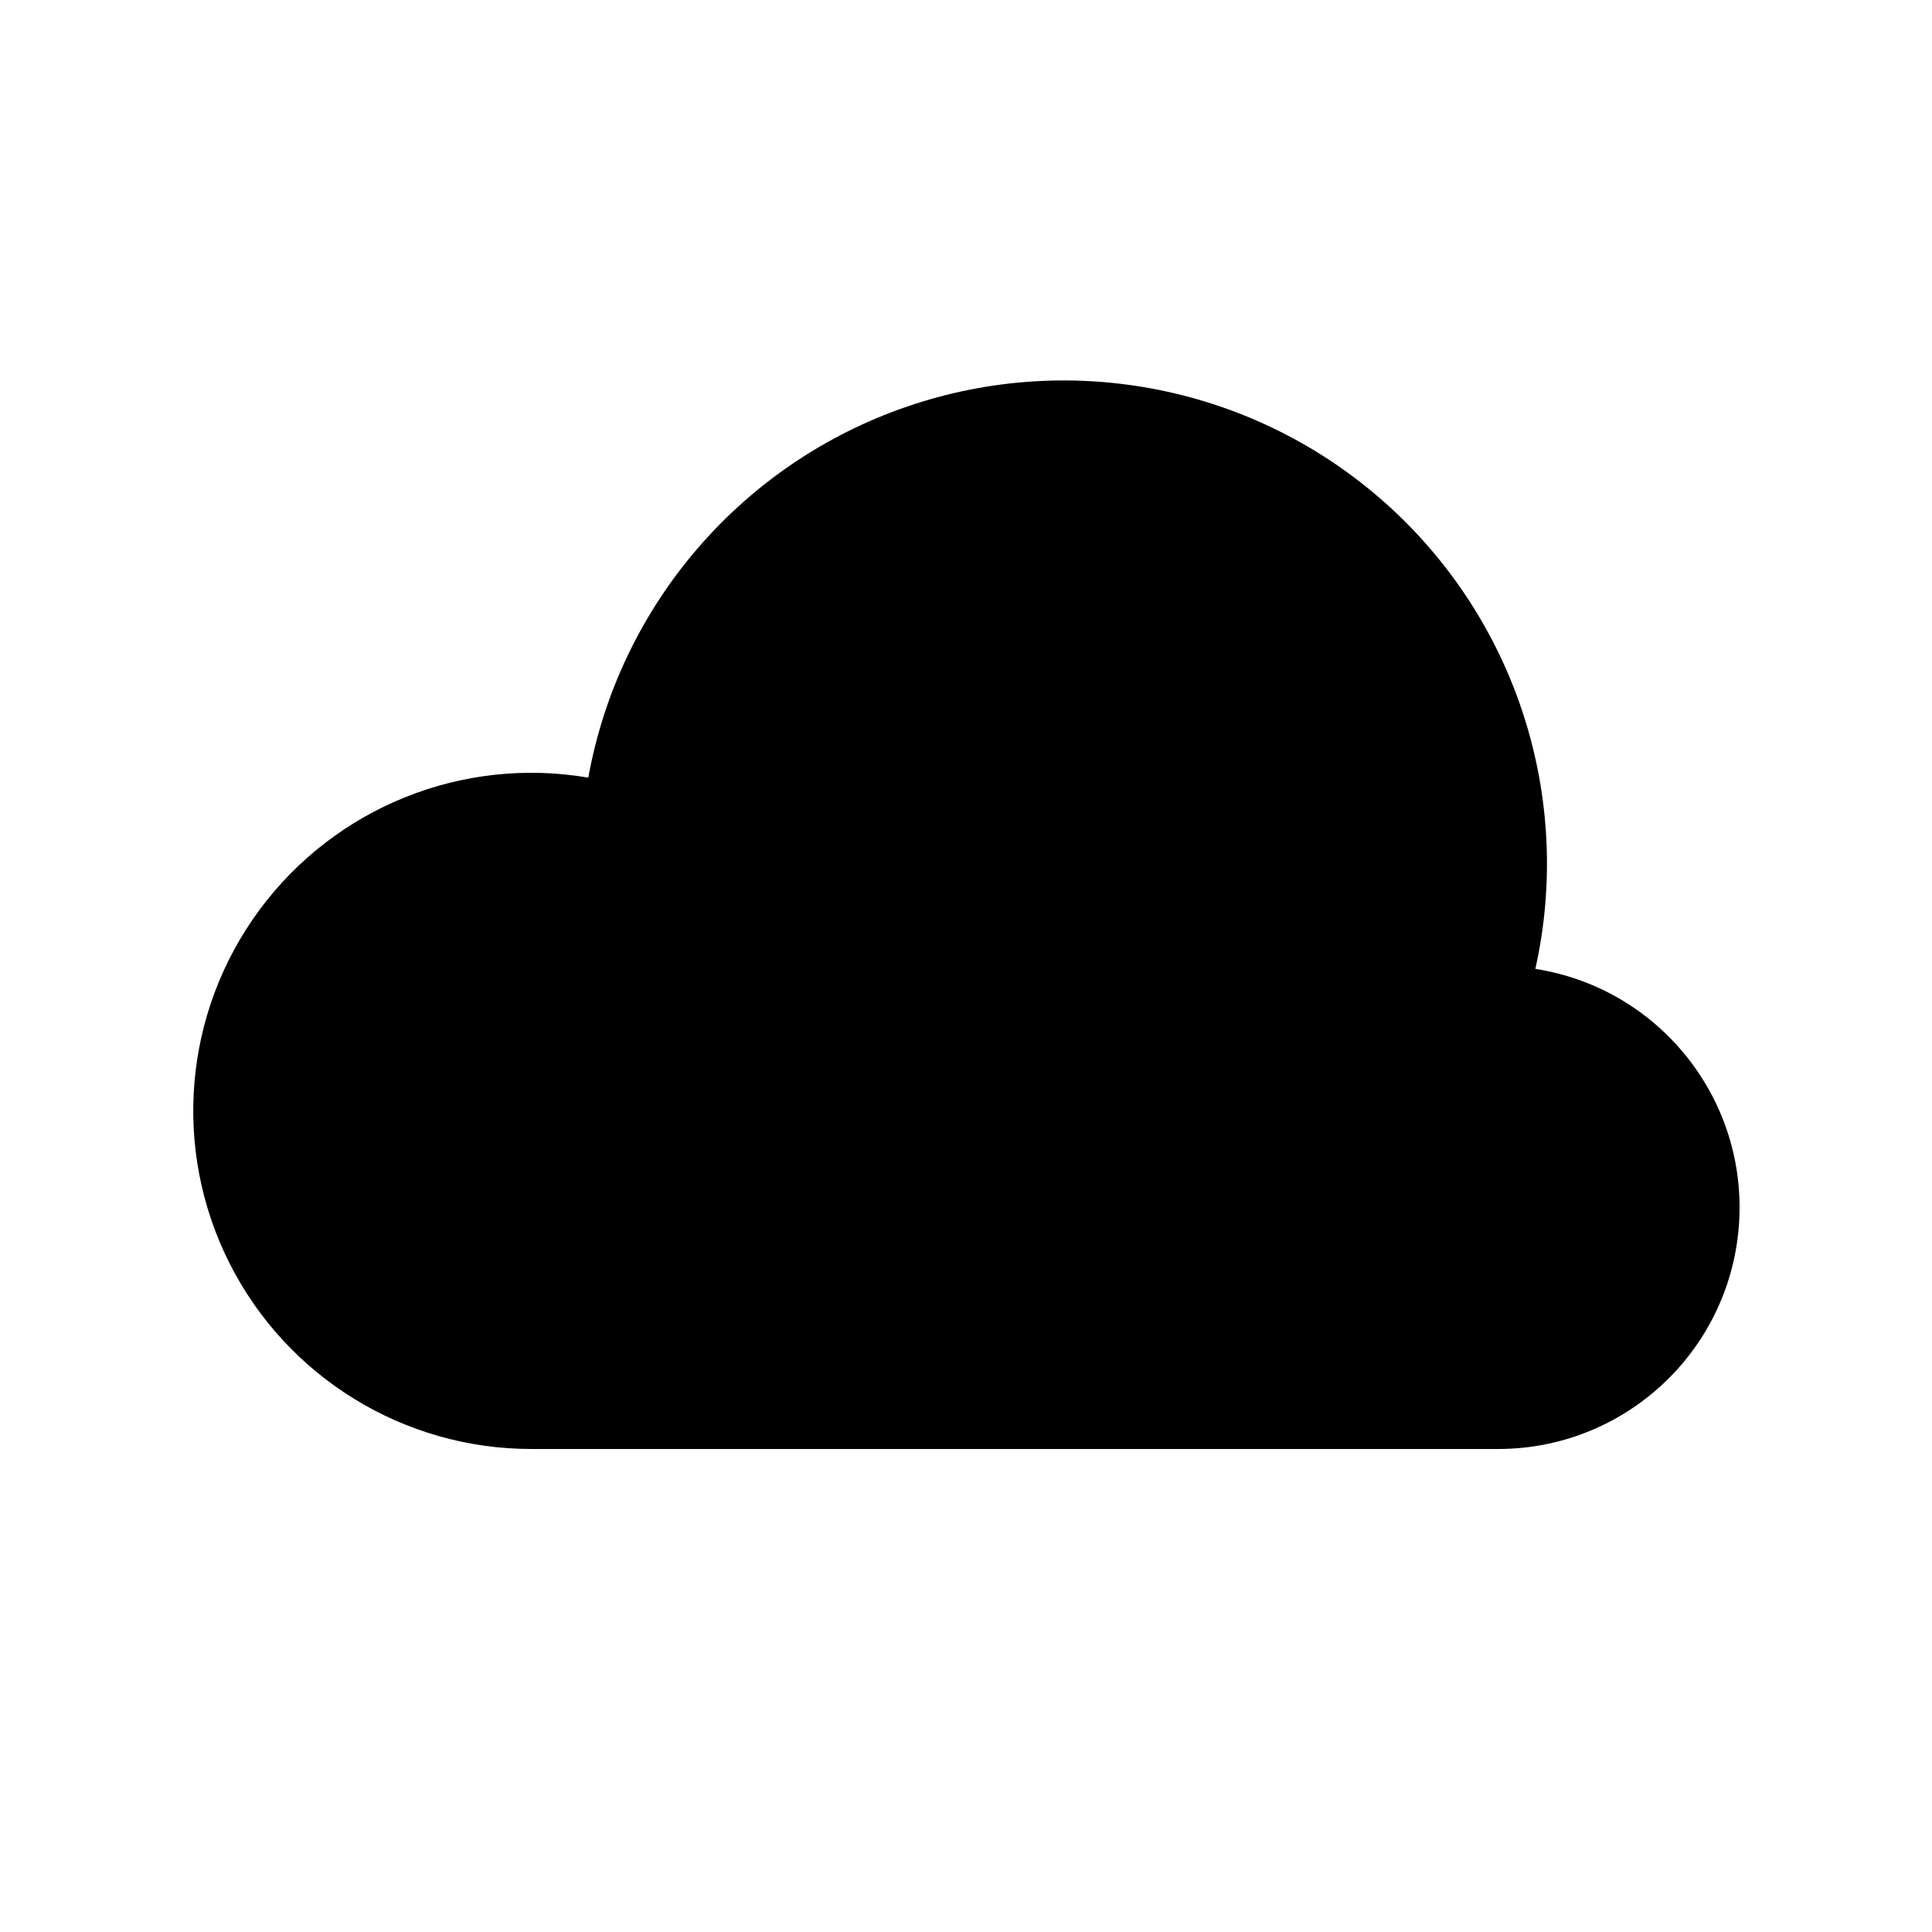
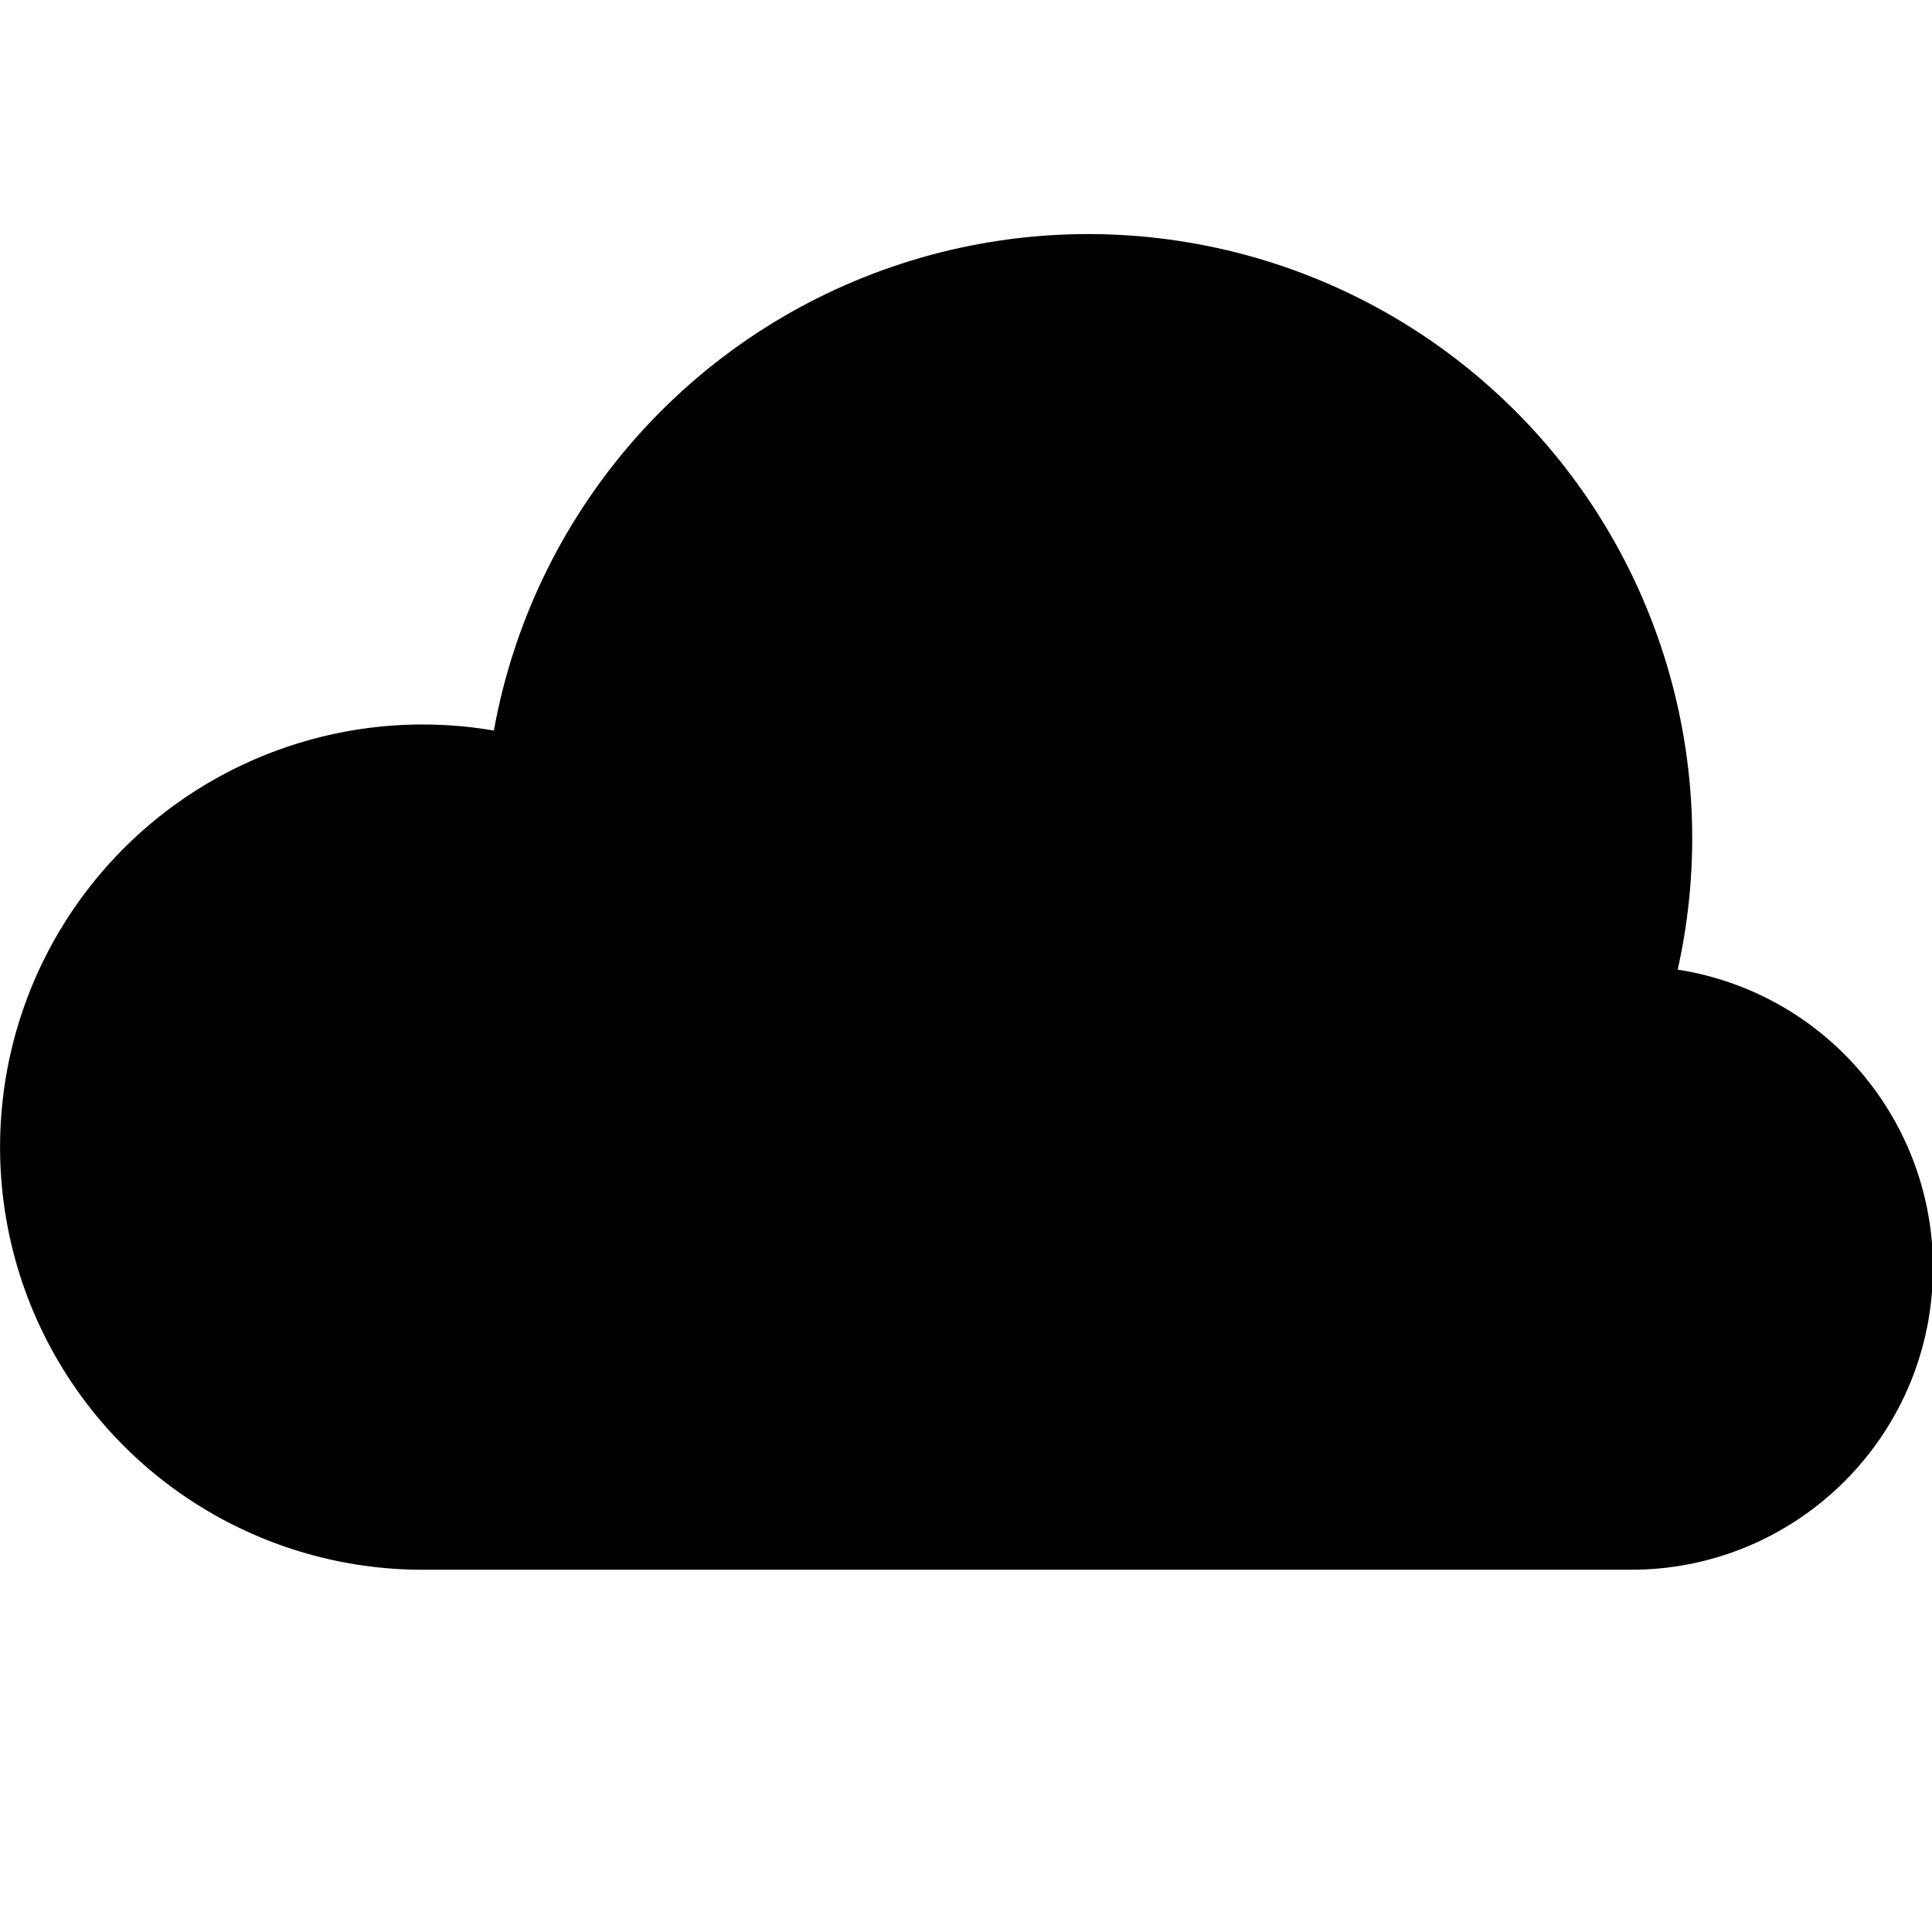
- <svg xmlns="http://www.w3.org/2000/svg" class="bi bi-cloud-fill" width="1em" height="1em" viewBox="0 0 20 20" fill="currentColor">
-   <path fill-rule="evenodd" d="M5.5 15a3.5 3.5 0 11.59-6.95 5.002 5.002 0 119.804 1.98A2.5 2.5 0 0115.5 15h-10z" clip-rule="evenodd" />
+ <svg xmlns="http://www.w3.org/2000/svg" class="bi bi-cloud-fill" width="1em" height="1em" viewBox="0 0 16 16" fill="currentColor">
+   <path fill-rule="evenodd" d="M3.5 13a3.5 3.5 0 1 1 .59-6.95 5.002 5.002 0 1 1 9.804 1.98A2.5 2.5 0 0 1 13.5 13h-10z" clip-rule="evenodd" />
</svg>
